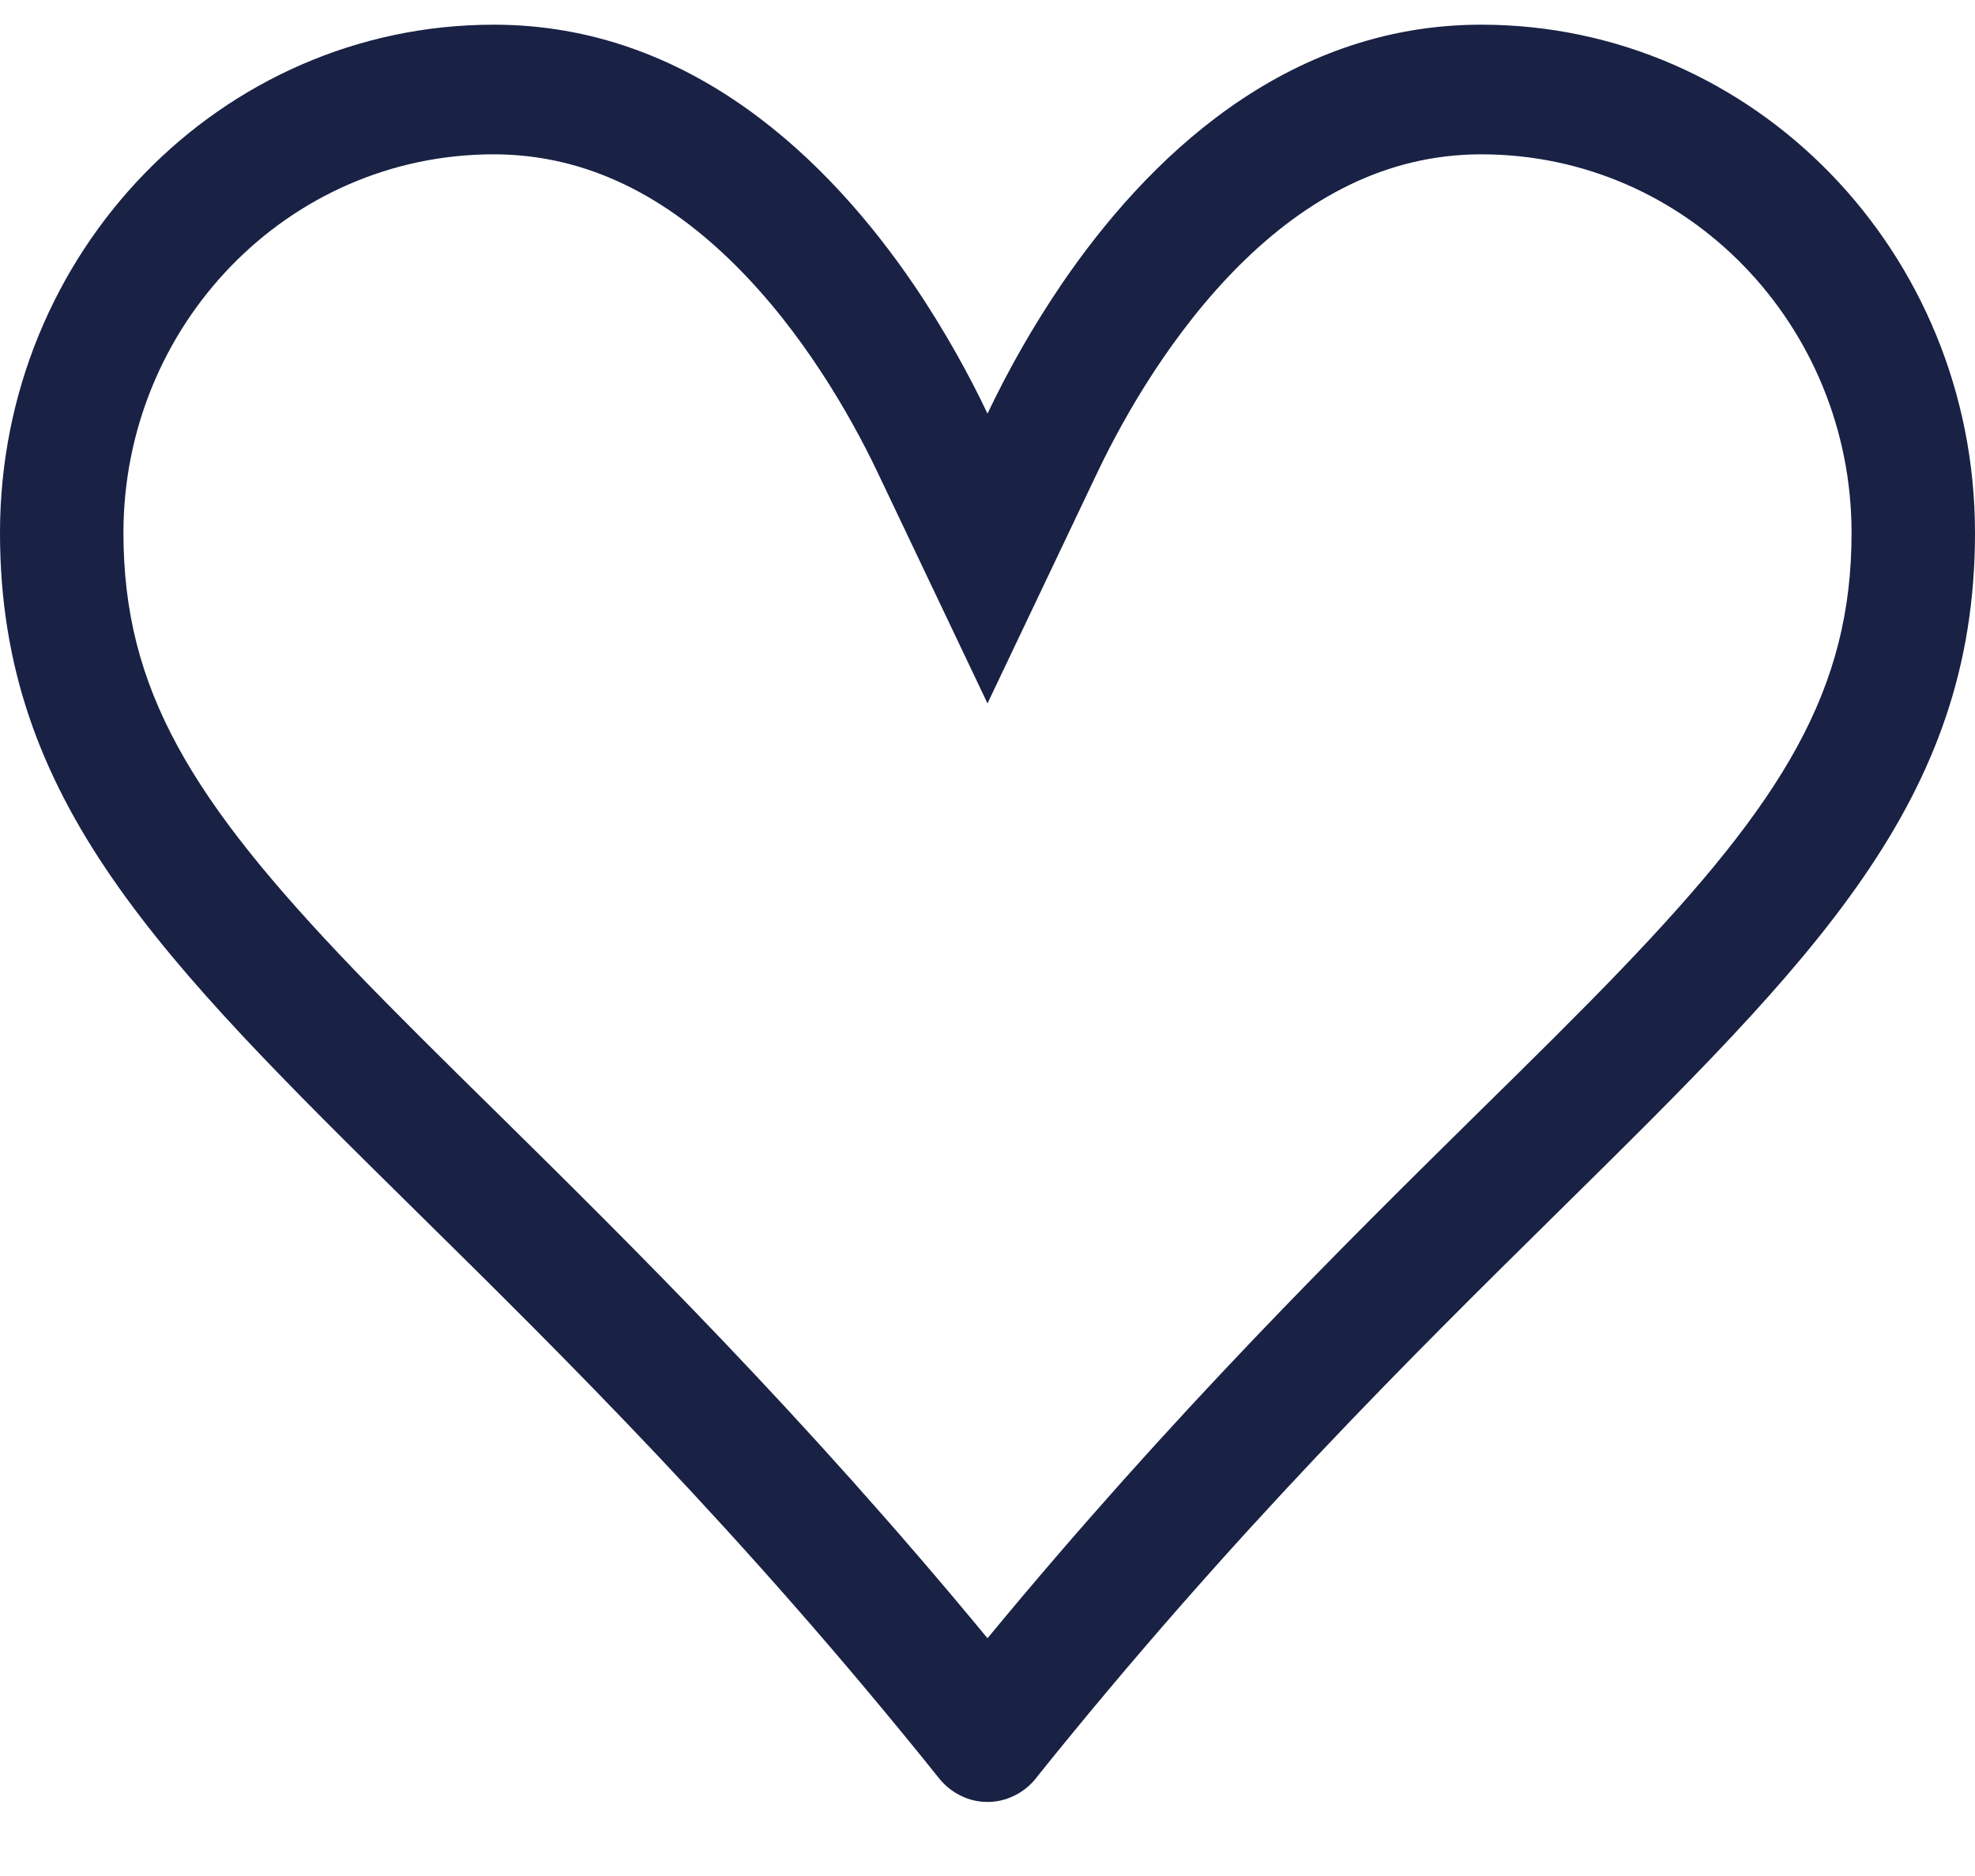
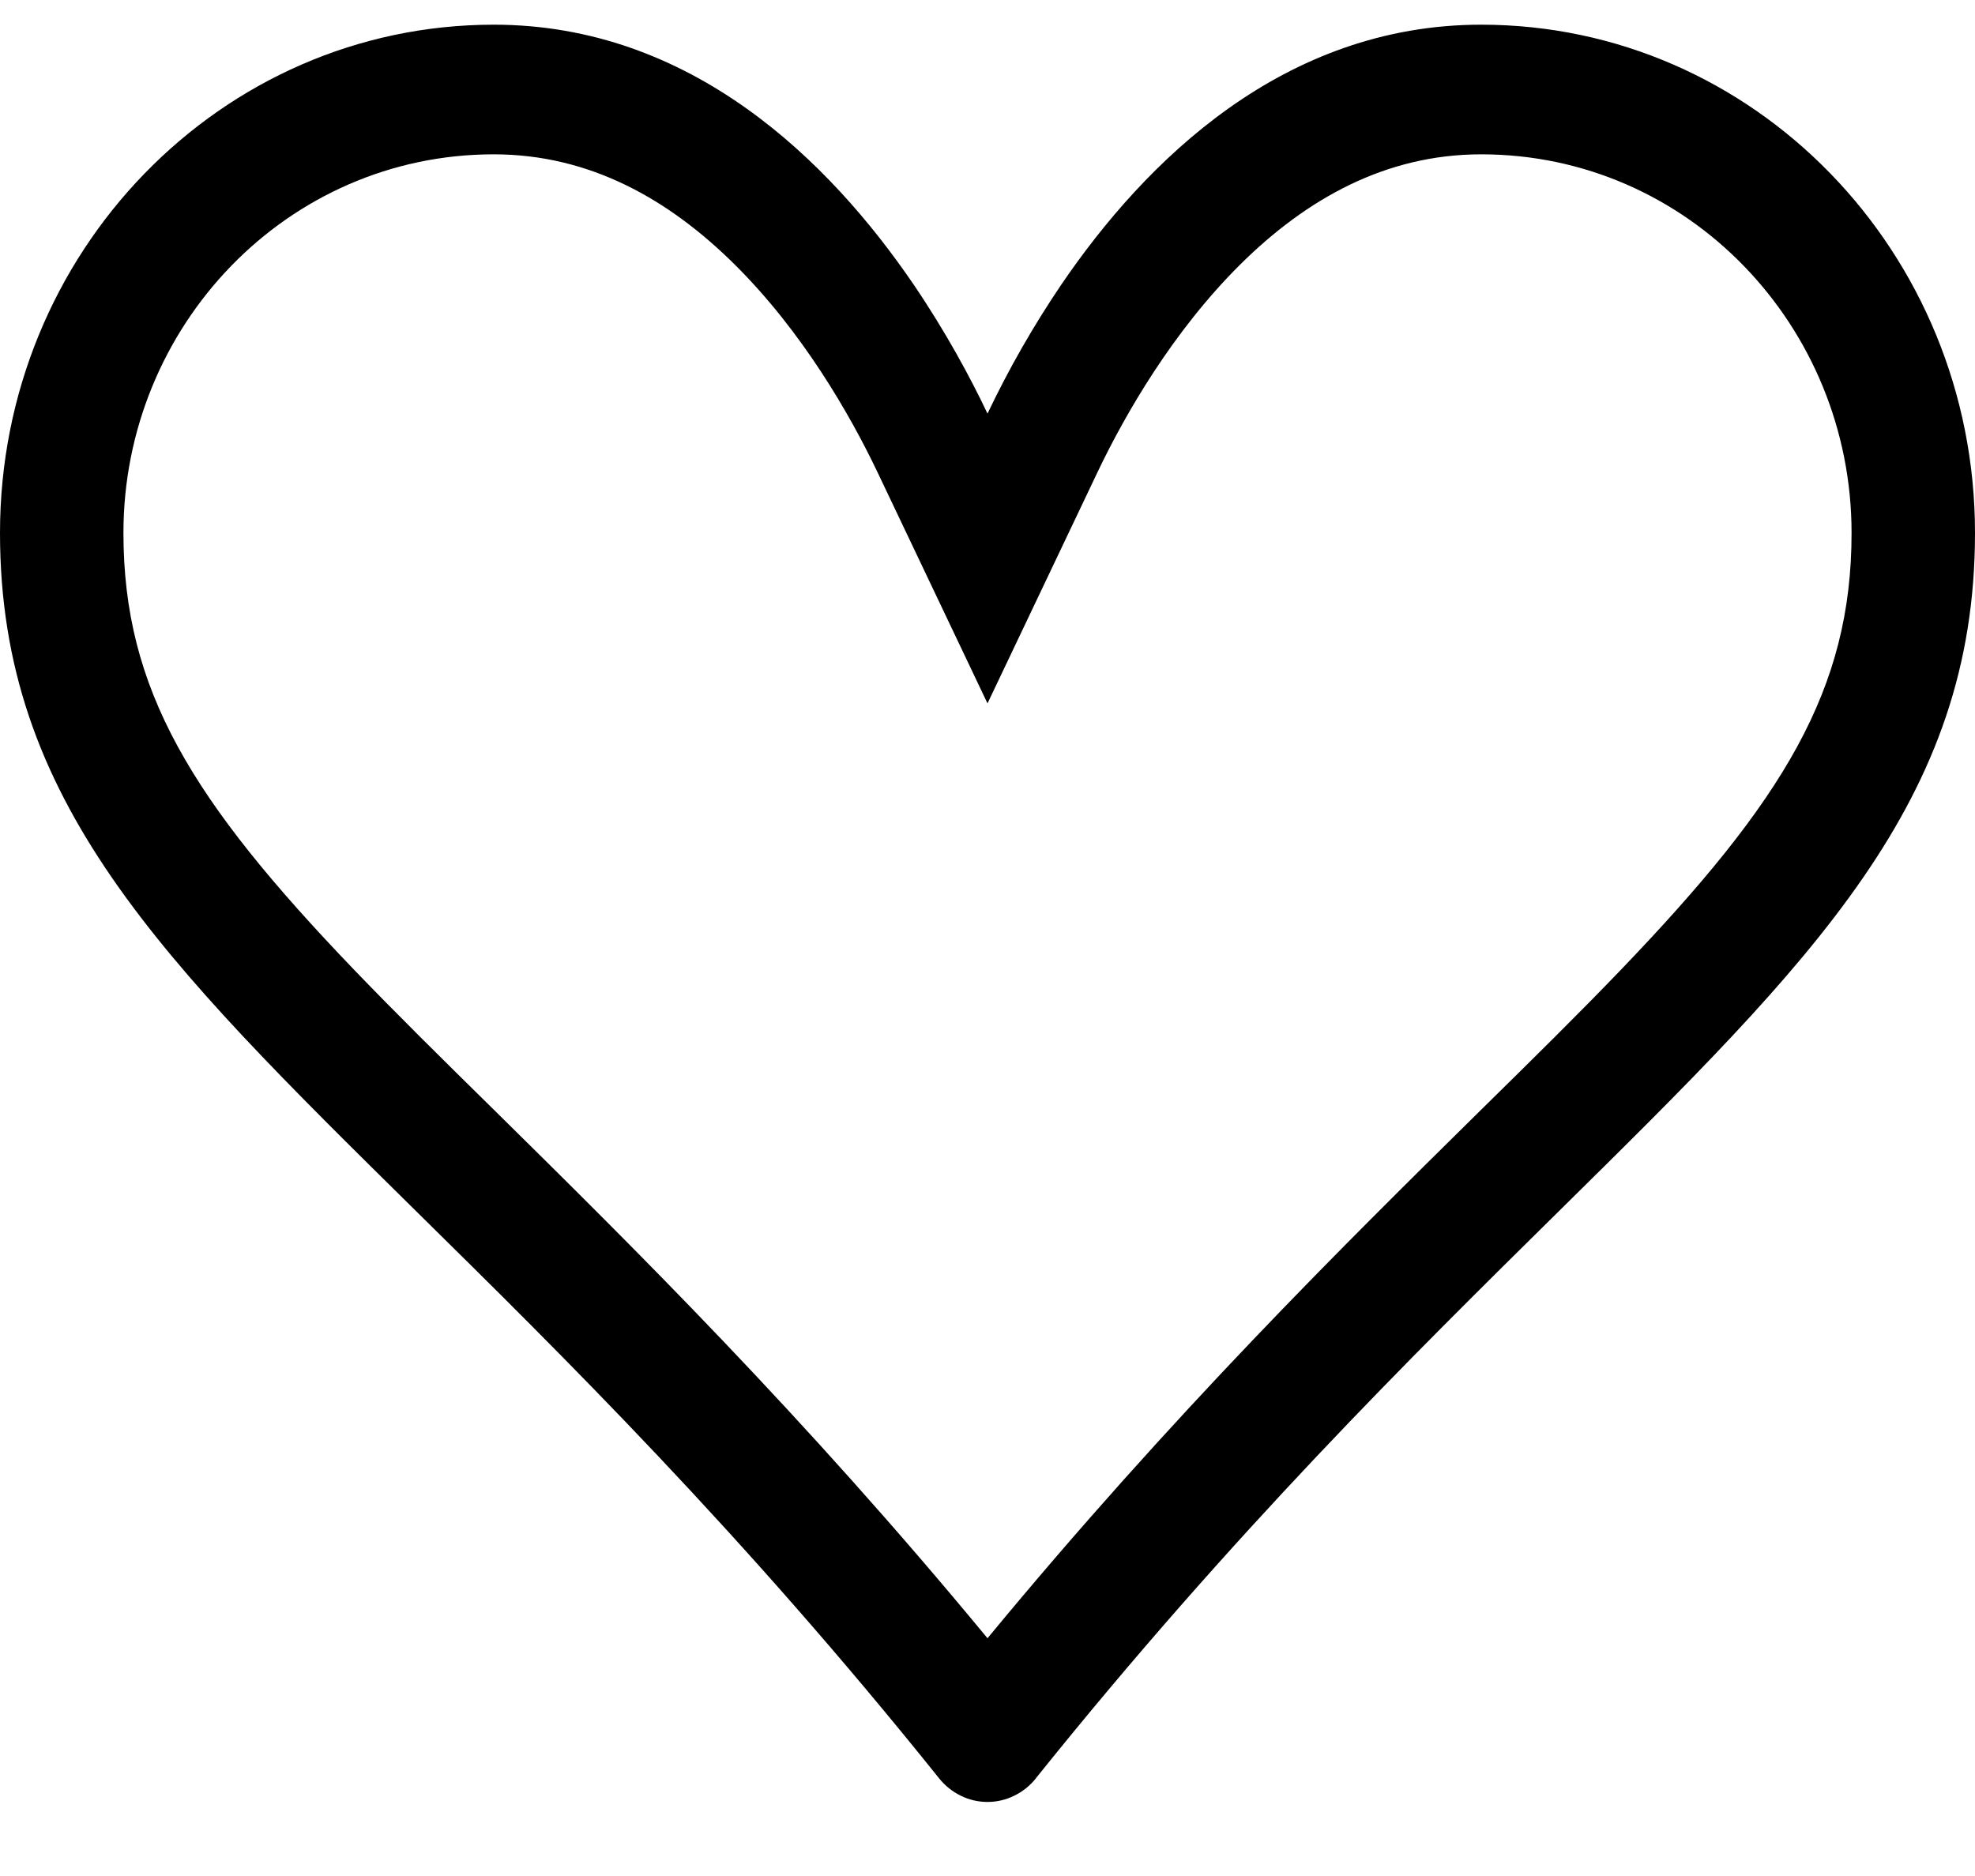
- <svg xmlns="http://www.w3.org/2000/svg" width="20" height="19" viewBox="0 0 20 19" fill="none">
-   <path fill-rule="evenodd" clip-rule="evenodd" d="M10 7.124L11.117 4.776C11.395 4.194 11.876 3.358 12.557 2.681C13.227 2.016 14.03 1.563 15 1.563C17.095 1.563 18.75 3.304 18.75 5.397C18.75 6.987 18.058 8.109 16.415 9.821C15.994 10.26 15.514 10.733 14.982 11.256C13.598 12.621 11.875 14.32 10 16.592C8.125 14.32 6.402 12.621 5.018 11.256C4.486 10.733 4.005 10.258 3.585 9.821C1.942 8.109 1.25 6.987 1.25 5.397C1.25 3.304 2.905 1.563 5 1.563C5.97 1.563 6.772 2.016 7.442 2.681C8.124 3.358 8.605 4.194 8.883 4.776L10 7.124ZM10.49 18.011C10.43 18.086 10.355 18.146 10.27 18.187C10.185 18.229 10.093 18.25 10 18.25C9.907 18.25 9.814 18.229 9.73 18.187C9.645 18.146 9.57 18.086 9.51 18.011C7.509 15.514 5.697 13.728 4.206 12.259C1.625 9.713 0 8.113 0 5.397C0 2.554 2.237 0.25 5 0.25C7 0.25 8.399 1.629 9.255 2.886C9.58 3.366 9.828 3.826 10 4.189C10.216 3.735 10.465 3.3 10.745 2.886C11.601 1.627 13 0.25 15 0.25C17.762 0.25 20 2.554 20 5.397C20 8.113 18.375 9.713 15.794 12.259C14.303 13.73 12.491 15.515 10.49 18.01V18.011Z" fill="#192144" />
+ <svg xmlns="http://www.w3.org/2000/svg" width="20" height="19" viewBox="0 0 20 19" fill="currentColor">
+   <path fill-rule="evenodd" clip-rule="evenodd" d="M10 7.124L11.117 4.776C11.395 4.194 11.876 3.358 12.557 2.681C13.227 2.016 14.03 1.563 15 1.563C17.095 1.563 18.75 3.304 18.75 5.397C18.75 6.987 18.058 8.109 16.415 9.821C15.994 10.26 15.514 10.733 14.982 11.256C13.598 12.621 11.875 14.32 10 16.592C8.125 14.32 6.402 12.621 5.018 11.256C4.486 10.733 4.005 10.258 3.585 9.821C1.942 8.109 1.25 6.987 1.25 5.397C1.25 3.304 2.905 1.563 5 1.563C5.97 1.563 6.772 2.016 7.442 2.681C8.124 3.358 8.605 4.194 8.883 4.776L10 7.124ZM10.49 18.011C10.43 18.086 10.355 18.146 10.27 18.187C10.185 18.229 10.093 18.25 10 18.25C9.907 18.25 9.814 18.229 9.73 18.187C9.645 18.146 9.57 18.086 9.51 18.011C7.509 15.514 5.697 13.728 4.206 12.259C1.625 9.713 0 8.113 0 5.397C0 2.554 2.237 0.25 5 0.25C7 0.25 8.399 1.629 9.255 2.886C9.58 3.366 9.828 3.826 10 4.189C10.216 3.735 10.465 3.3 10.745 2.886C11.601 1.627 13 0.25 15 0.25C17.762 0.25 20 2.554 20 5.397C20 8.113 18.375 9.713 15.794 12.259C14.303 13.73 12.491 15.515 10.49 18.01V18.011Z" />
</svg>
